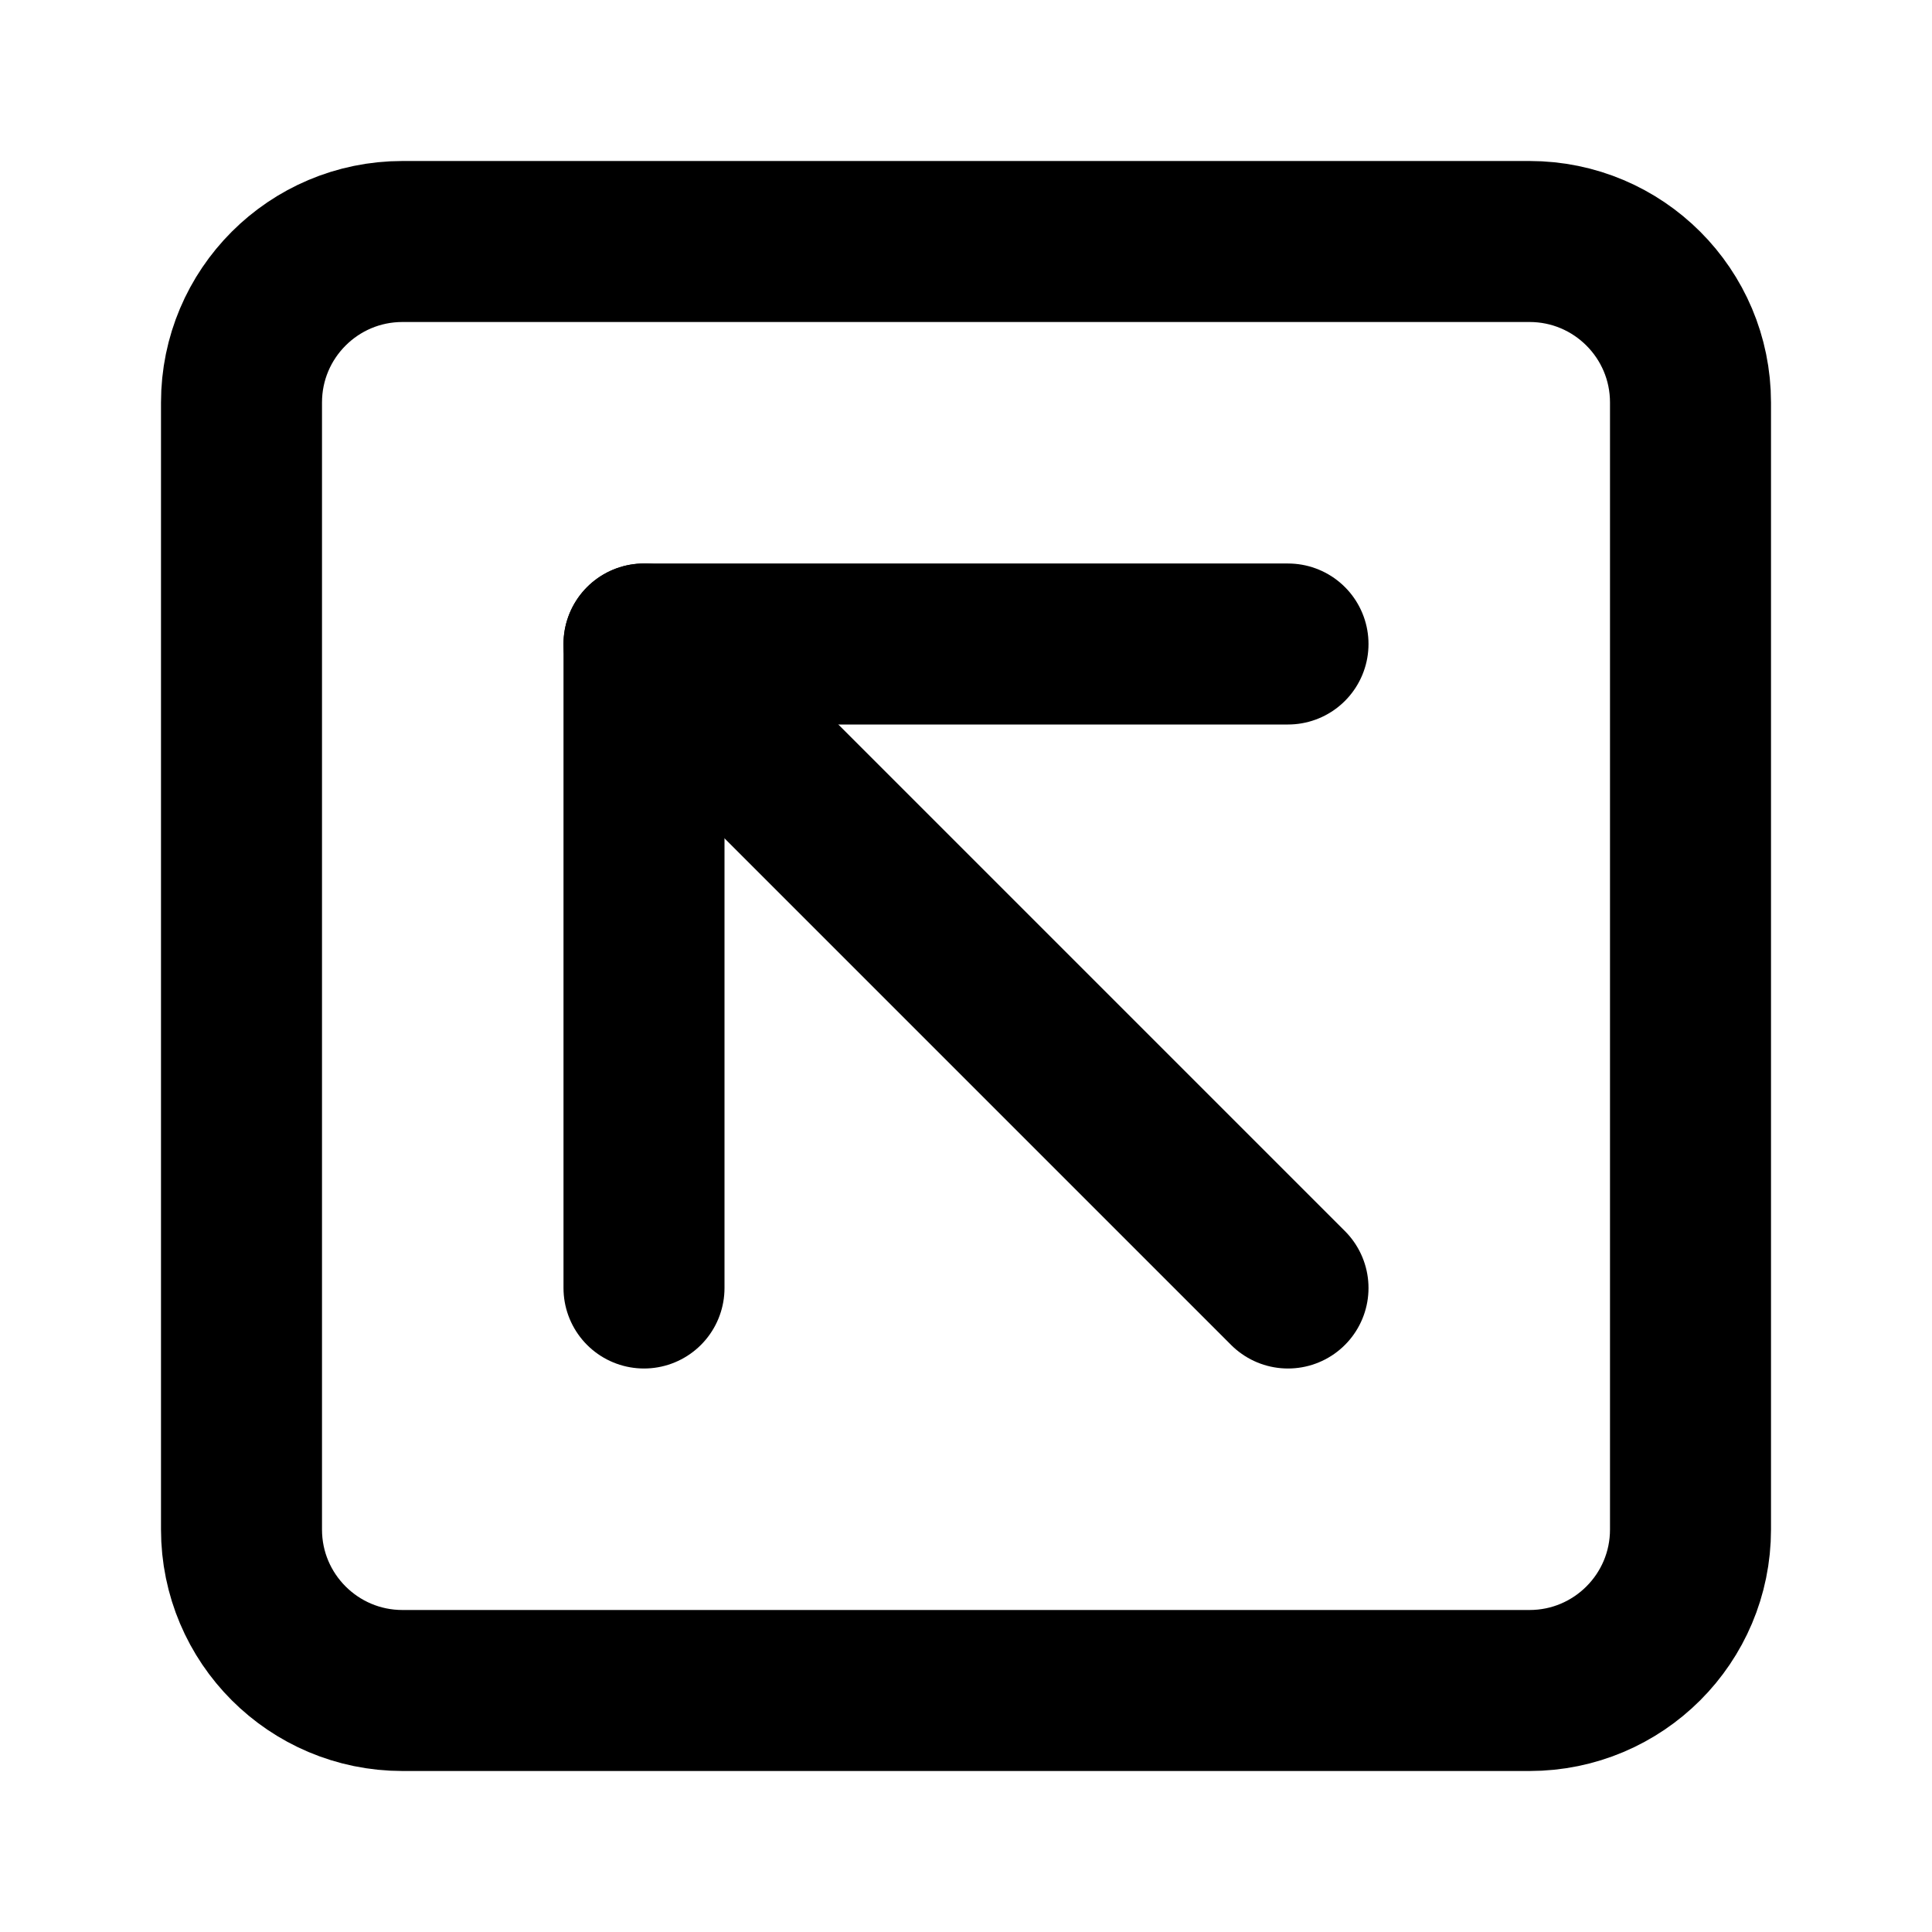
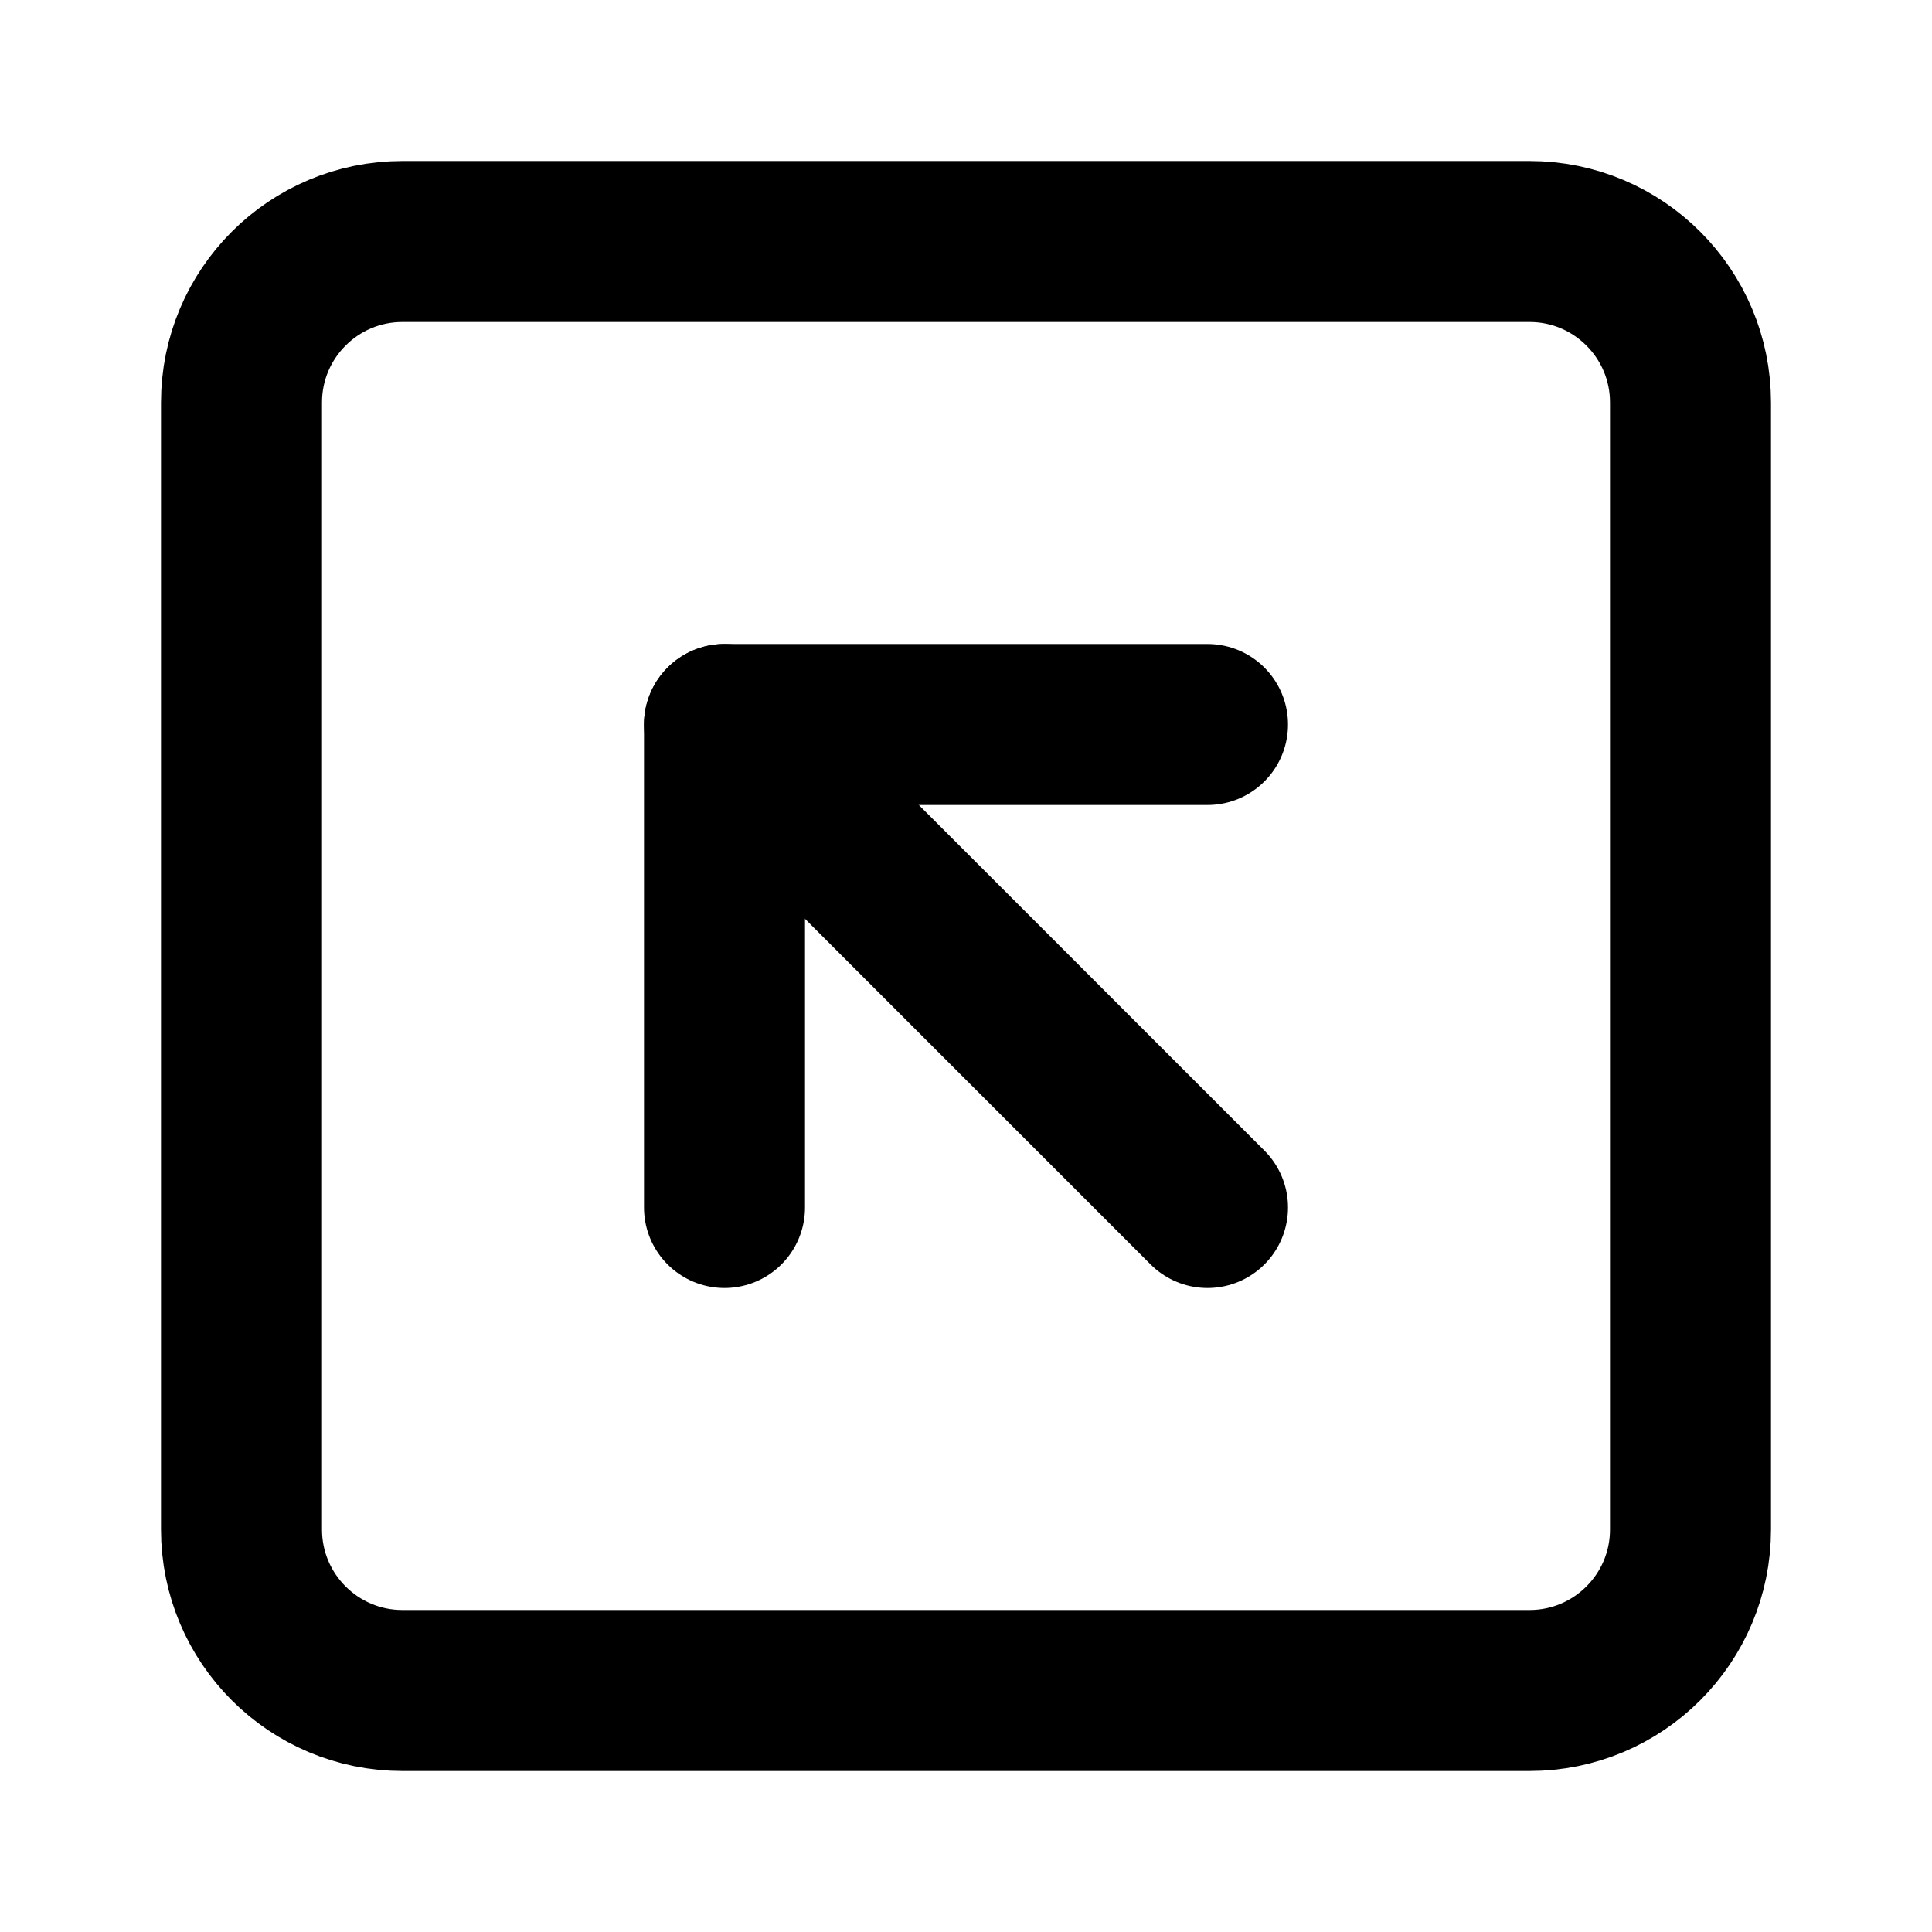
<svg xmlns="http://www.w3.org/2000/svg" width="24" height="24" viewBox="0 0 24 24" fill="none" stroke="currentColor" stroke-width="2" stroke-linecap="round" stroke-linejoin="round">
-   <rect width="18" height="18" x="3" y="3" rx="2" />
-   <path d="M8 16V8h8" />
-   <path d="M16 16 8 8" />
+   <path d="M15 15 9 9" />
+   <path d="M9 15V9h6" />
+   <rect x="3" y="3" width="18" height="18" rx="2" />
</svg>
